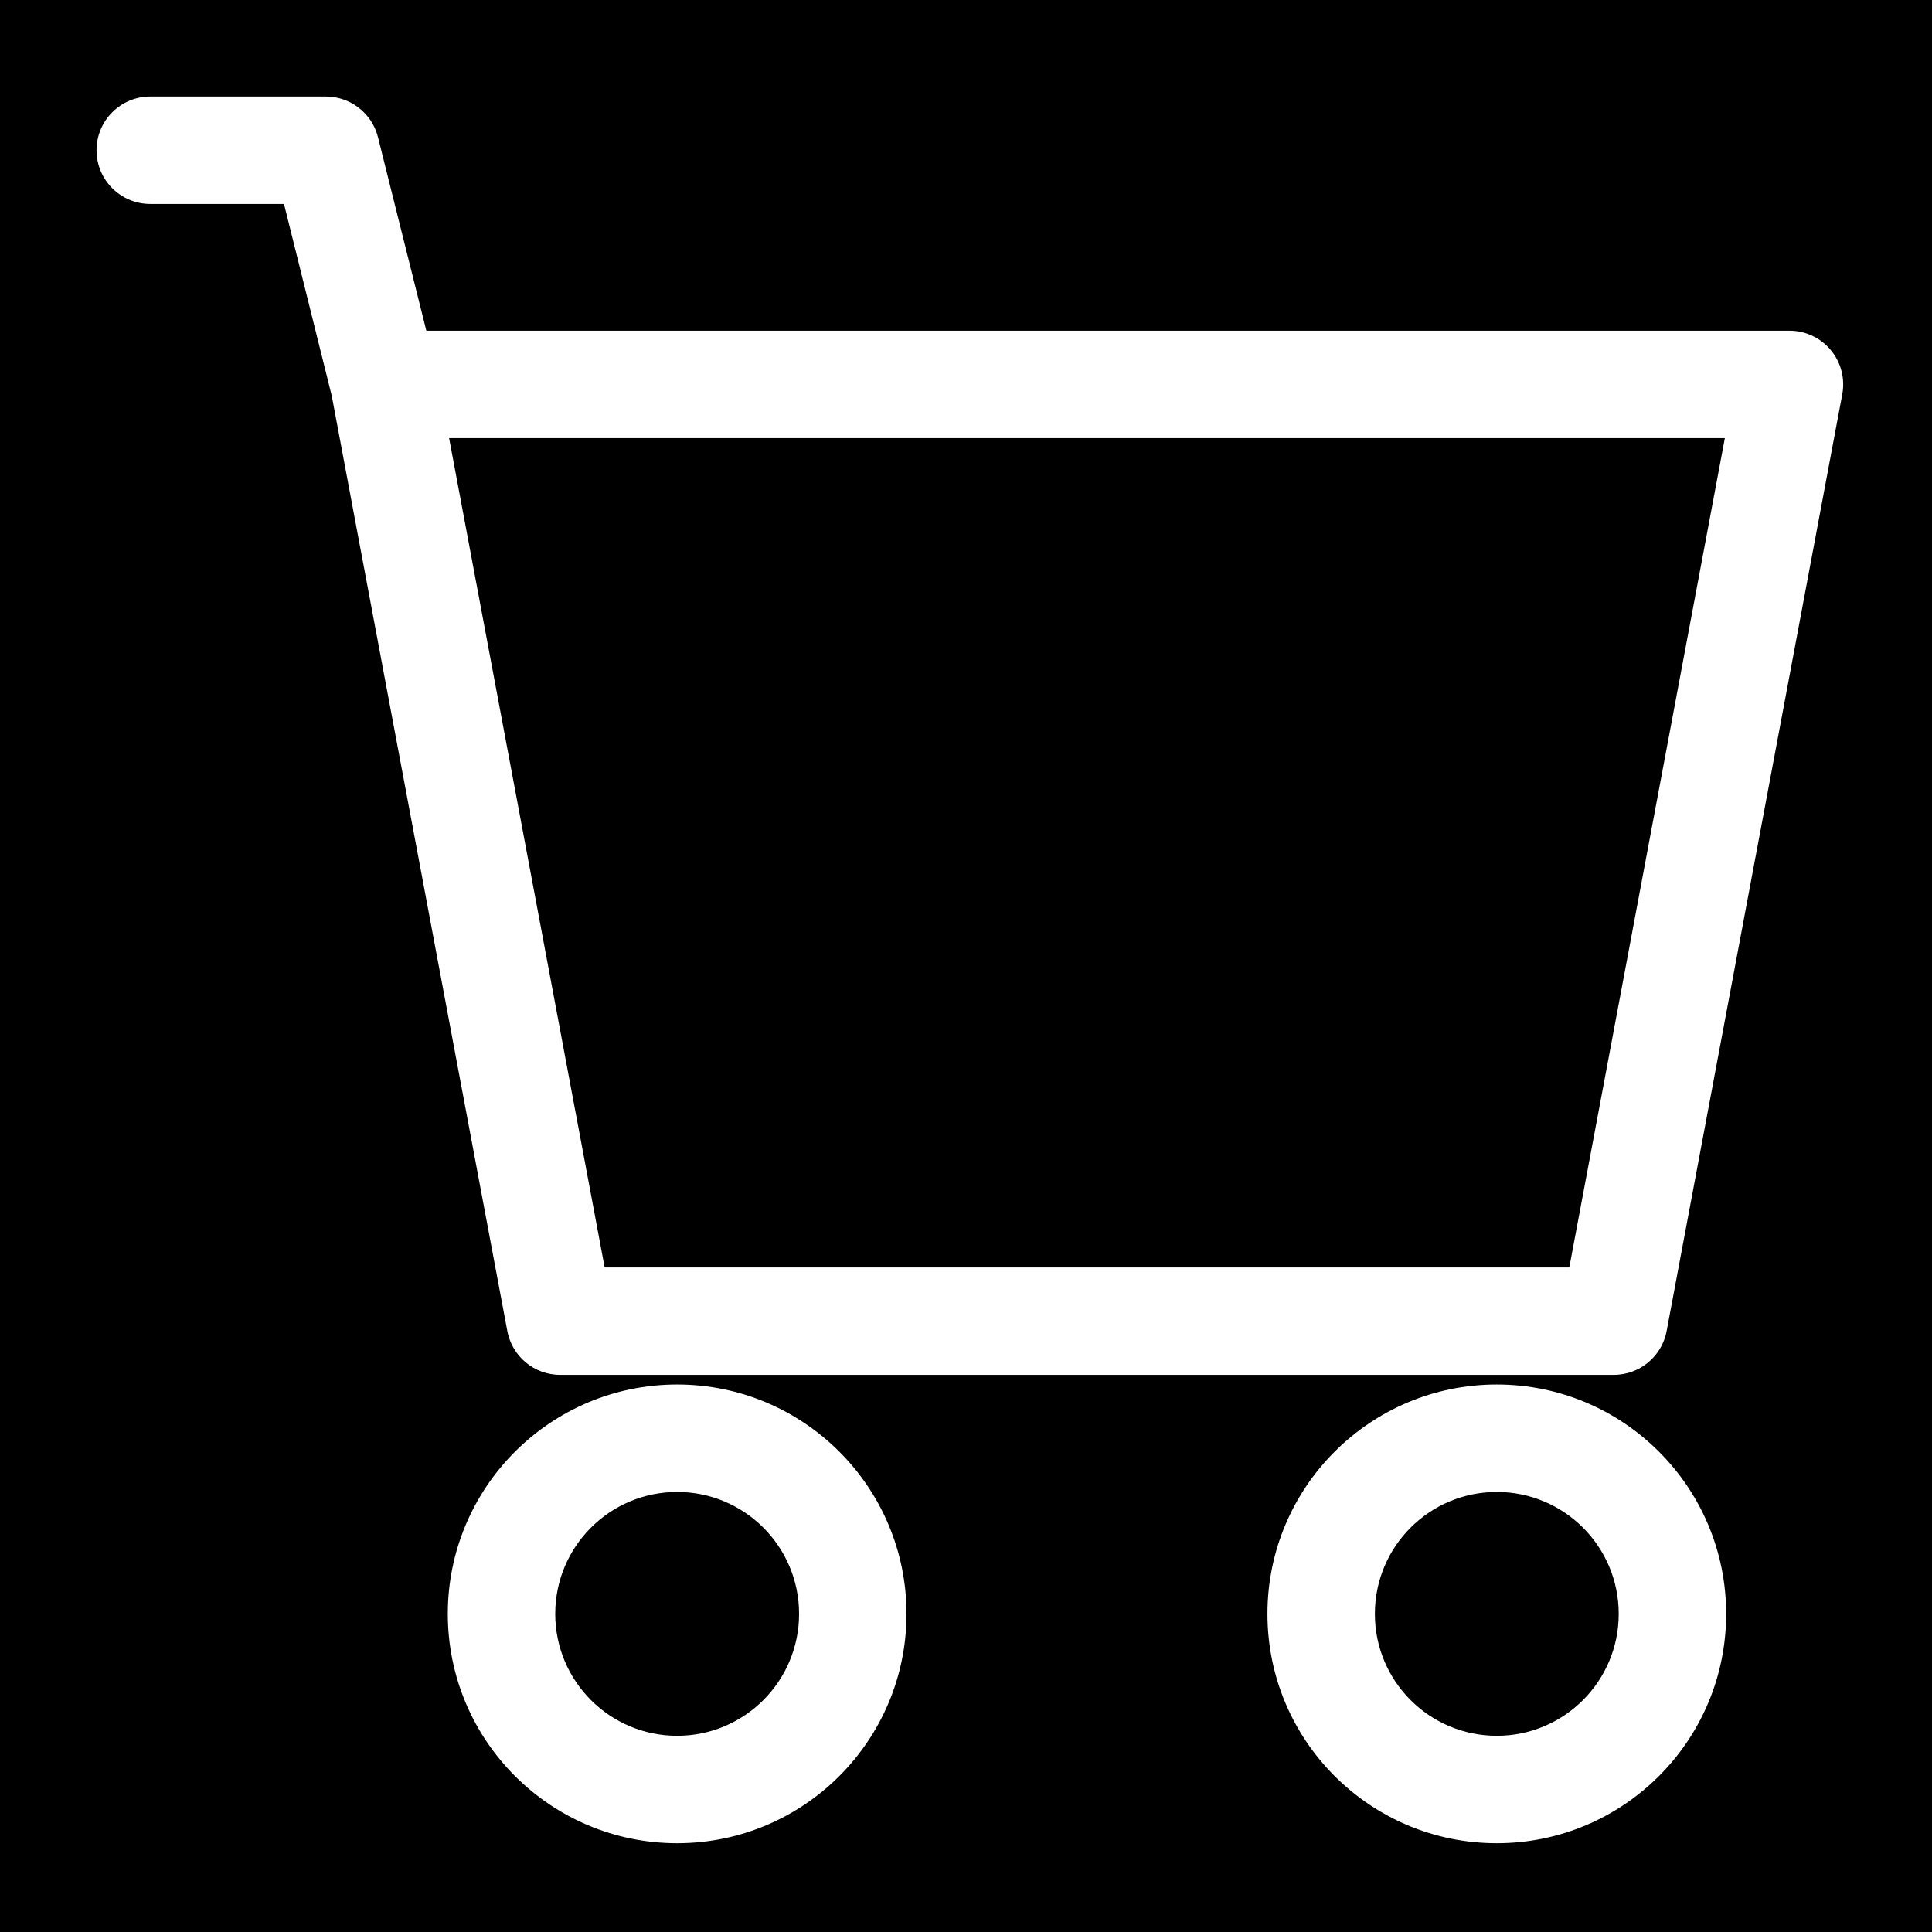
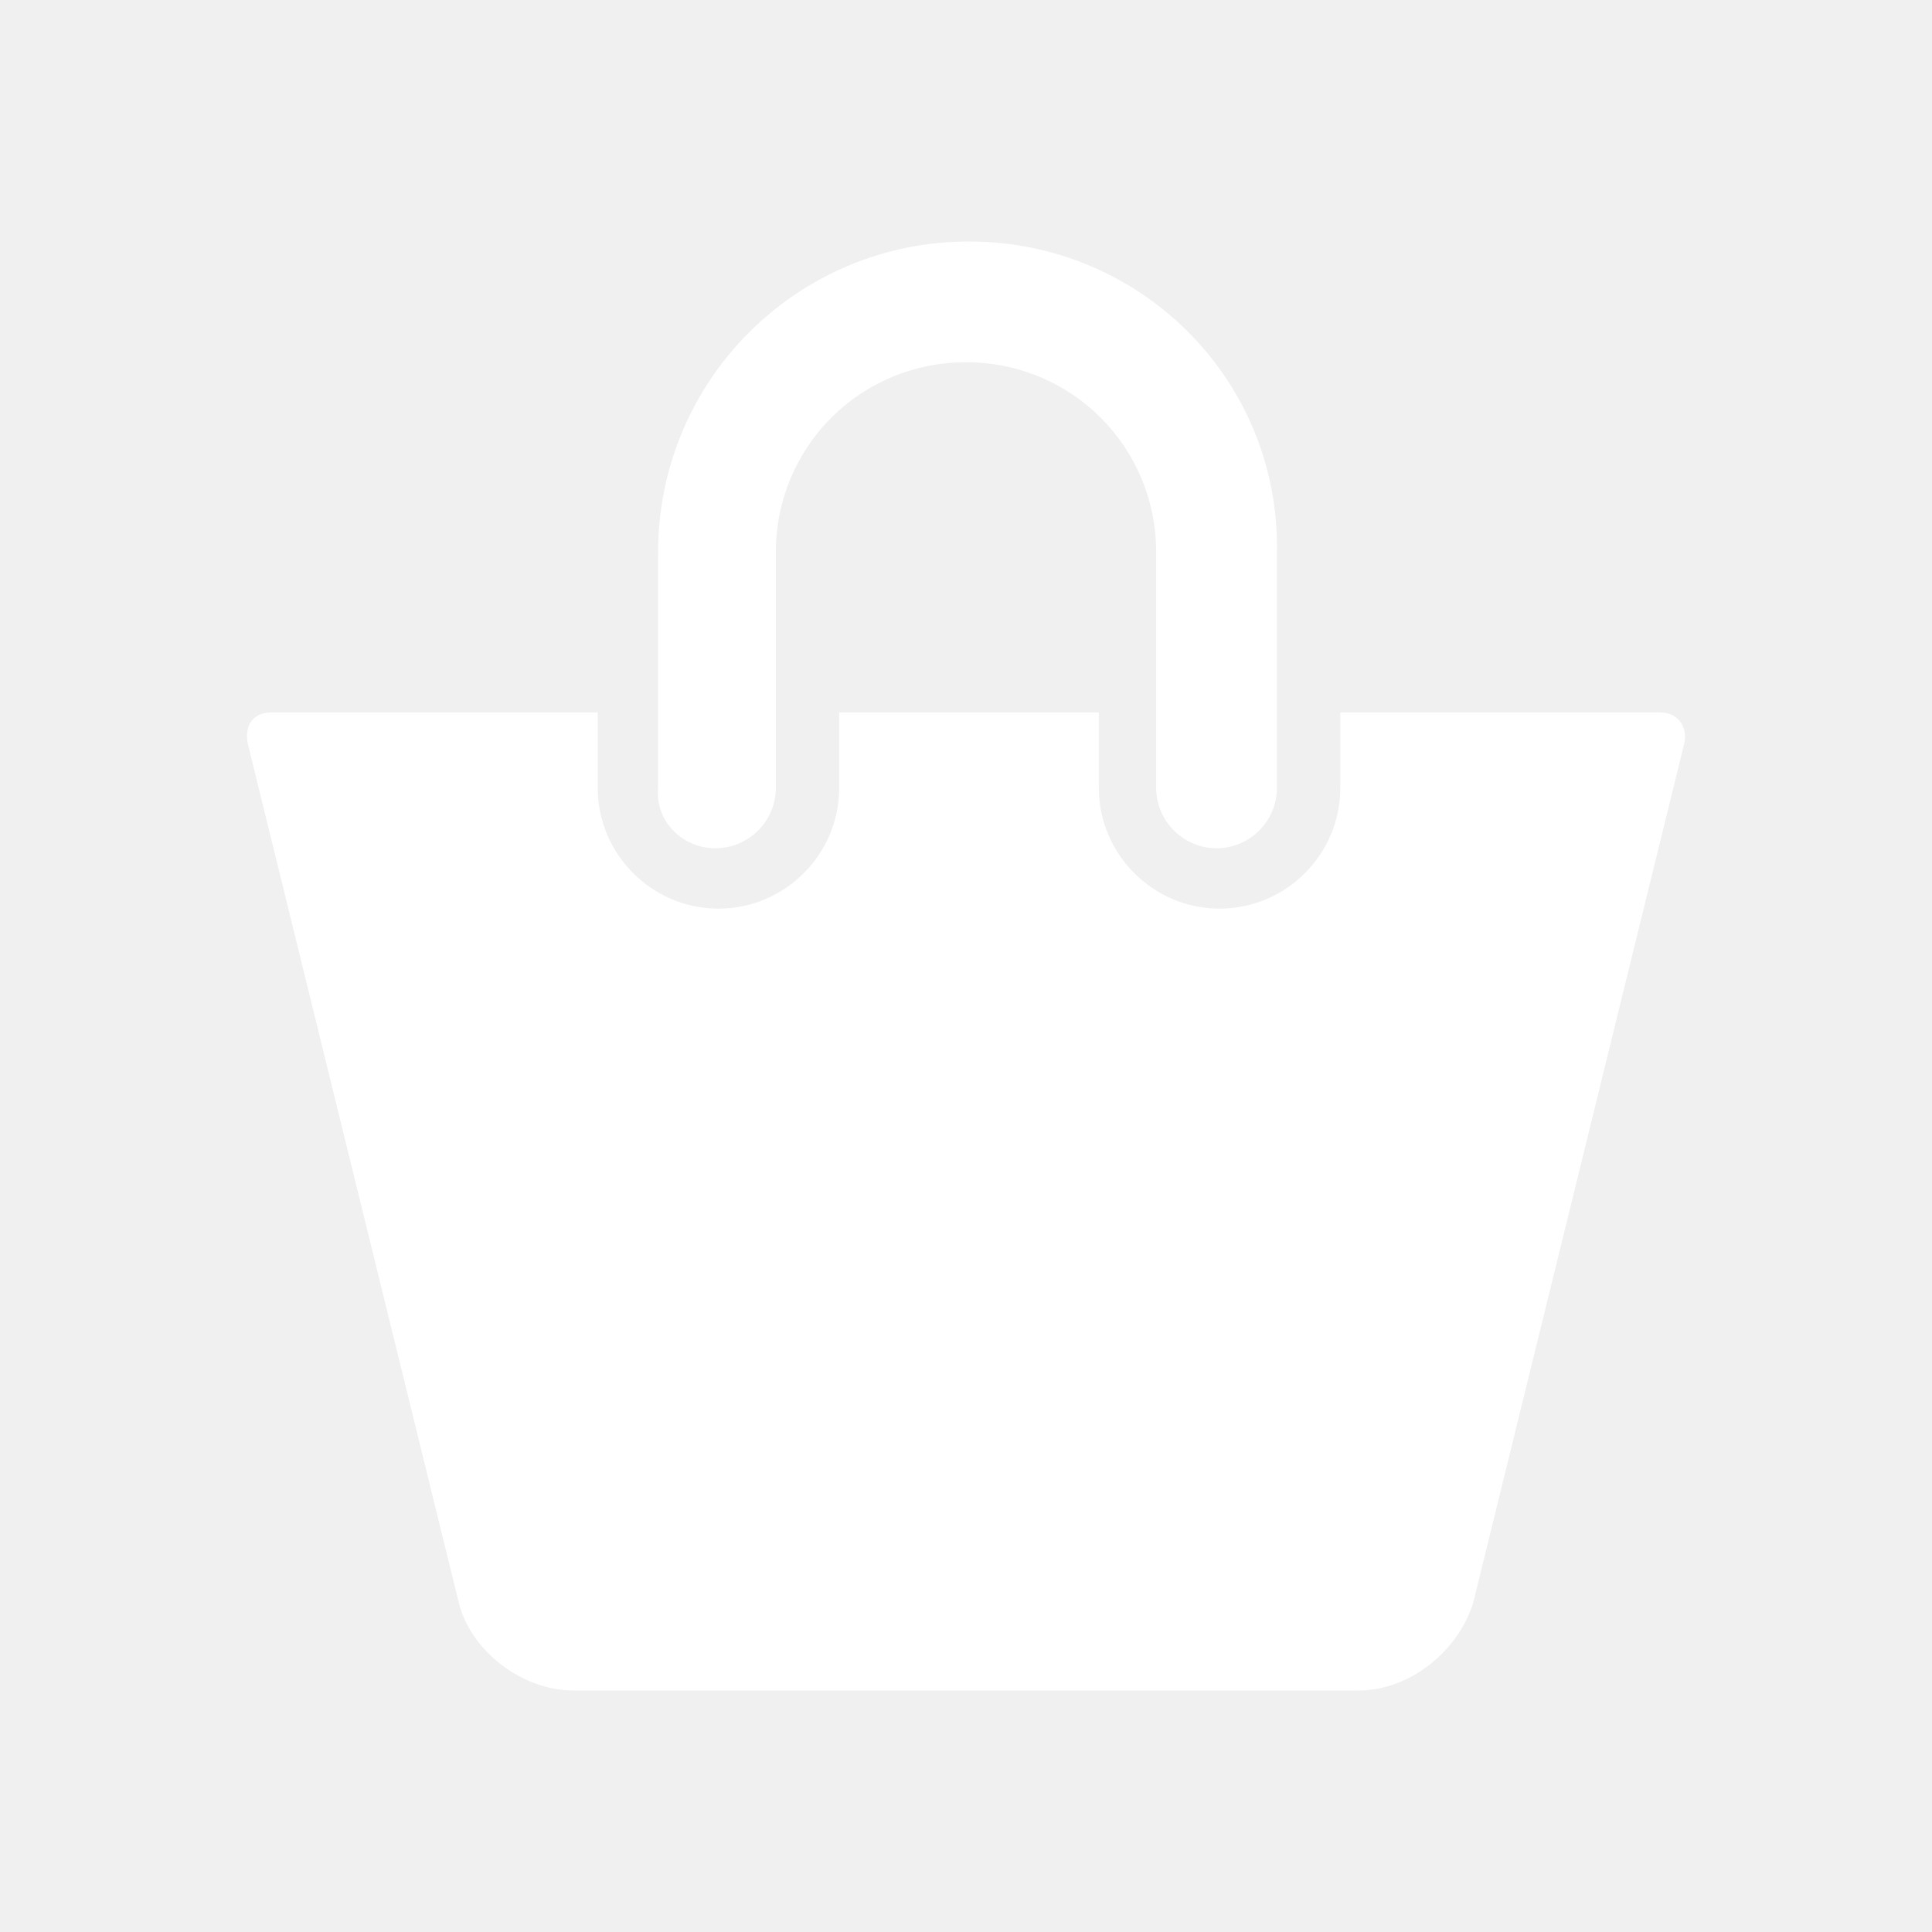
- <svg xmlns="http://www.w3.org/2000/svg" version="1.1" width="1000" height="1000" viewBox="0 0 1000 1000" xml:space="preserve">
-   <defs>
- </defs>
-   <rect x="0" y="0" width="100%" height="100%" fill="#000000" />
-   <g transform="matrix(60.6061 0 0 60.6061 502.0003 502.0002)" id="914285">
-     <path style="stroke: rgb(0,0,0); stroke-width: 5; stroke-dasharray: none; stroke-linecap: butt; stroke-dashoffset: 0; stroke-linejoin: miter; stroke-miterlimit: 4; is-custom-font: none; font-file-url: none; fill: rgb(255,255,255); fill-rule: evenodd; opacity: 1;" vector-effect="non-scaling-stroke" transform=" translate(-7.4998, -8.5)" d="M 0 1.5 A 0.5 0.5 0 0 1 0.5 1 H 2 a 0.5 0.5 0 0 1 0.485 0.379 L 2.89 3 H 14.5 a 0.5 0.5 0 0 1 0.491 0.592 l -1.5 8 A 0.5 0.5 0 0 1 13 12 H 4 a 0.5 0.5 0 0 1 -0.491 -0.408 L 2.01 3.607 L 1.61 2 H 0.5 a 0.5 0.5 0 0 1 -0.5 -0.5 z M 3.102 4 l 1.313 7 h 8.17 l 1.313 -7 H 3.102 z M 5 12 a 2 2 0 1 0 0 4 a 2 2 0 0 0 0 -4 z m 7 0 a 2 2 0 1 0 0 4 a 2 2 0 0 0 0 -4 z m -7 1 a 1 1 0 1 0 0 2 a 1 1 0 0 0 0 -2 z m 7 0 a 1 1 0 1 0 0 2 a 1 1 0 0 0 0 -2 z" stroke-linecap="round" />
+ <svg xmlns="http://www.w3.org/2000/svg" version="1.1" id="Layer_1" x="0px" y="0px" viewBox="0 0 64 64" style="enable-background:new 0 0 64 64;" xml:space="preserve">
+   <style type="text/css">
+ 	.st0{fill:#FFFFFF;}
+ </style>
+   <g>
+     <path class="st0" d="M23.7,28.1c1.1,0,2-0.9,2-2v-7.8c0-3.5,2.8-6.3,6.3-6.3s6.3,2.8,6.3,6.3v7.8c0,1.1,0.9,2,2,2c1.1,0,2-0.9,2-2   v-7.8C42.4,12.6,37.8,8,32.1,8c-5.7,0-10.3,4.6-10.3,10.3v7.8C21.7,27.2,22.6,28.1,23.7,28.1z" />
+     <path class="st0" d="M55,23.6H44.4v2.5c0,2.2-1.8,4-4,4s-4-1.8-4-4v-2.5h-8.6v2.5c0,2.2-1.8,4-4,4s-4-1.8-4-4v-2.5H9   c-0.6,0-0.9,0.4-0.8,1l7,28.5c0.4,1.6,2.1,2.9,3.8,2.9h26c1.7,0,3.3-1.3,3.8-2.9l7-28.5C55.9,24.1,55.6,23.6,55,23.6z" />
  </g>
</svg>
